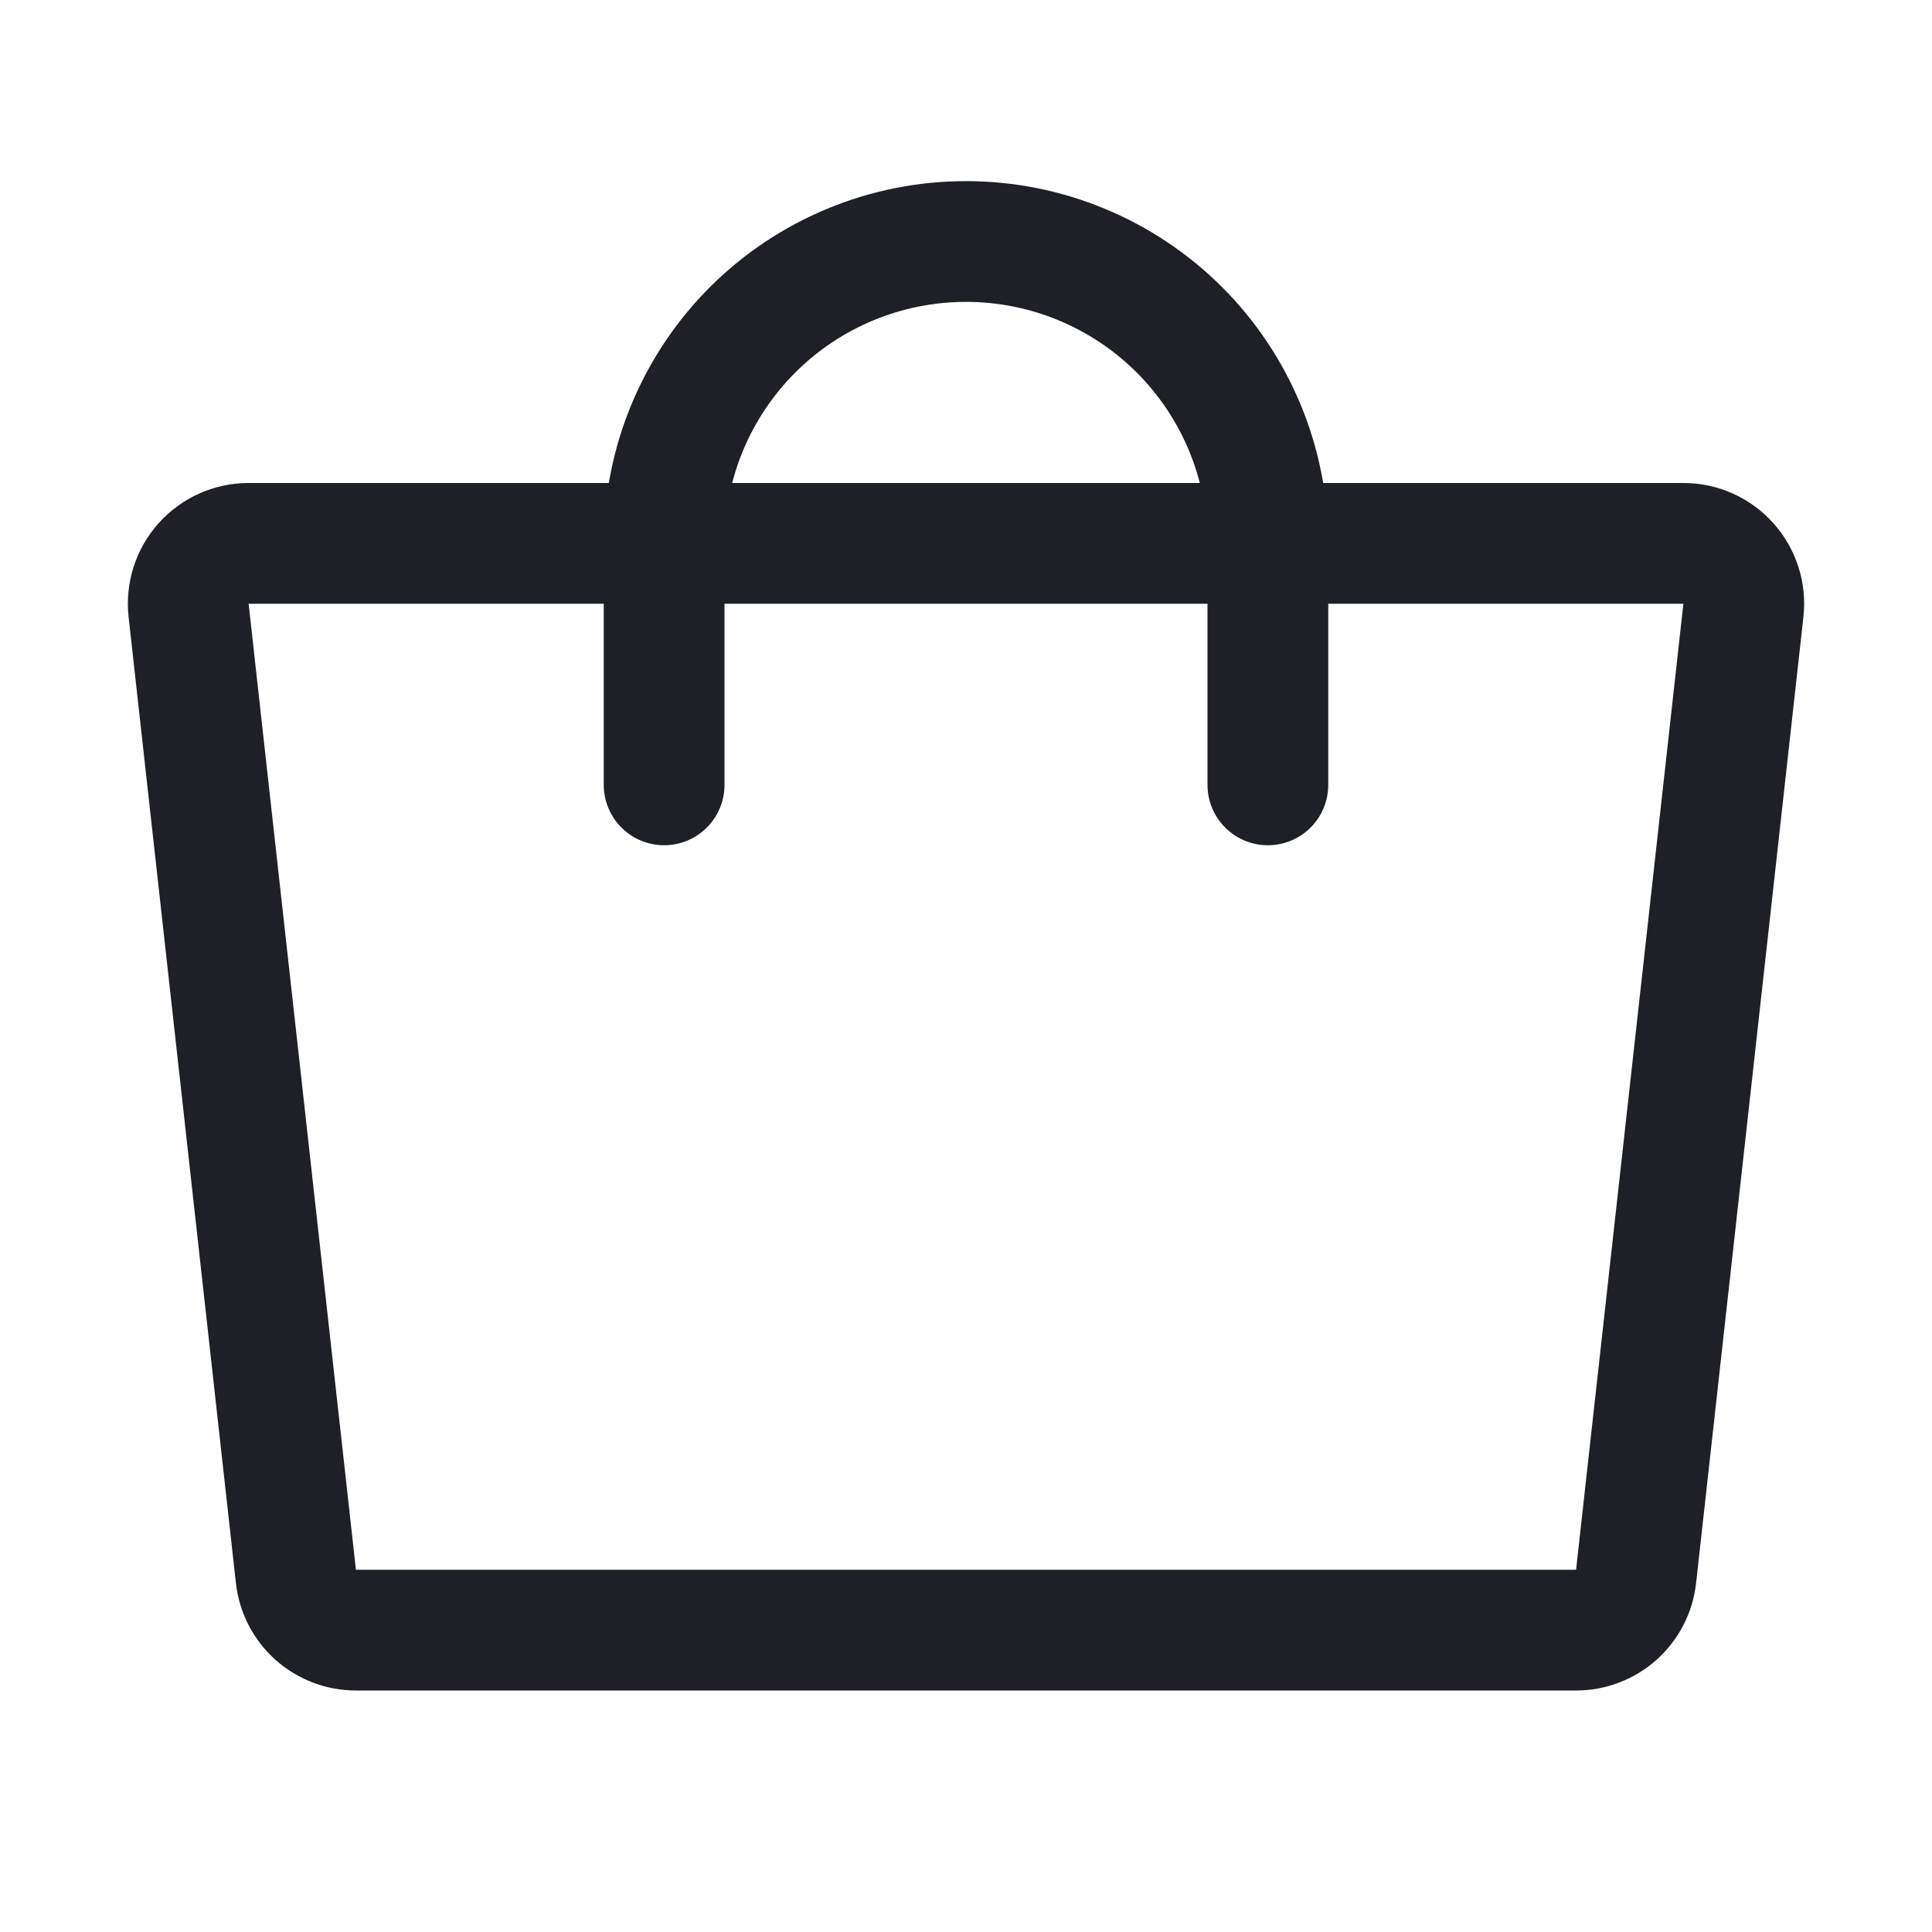
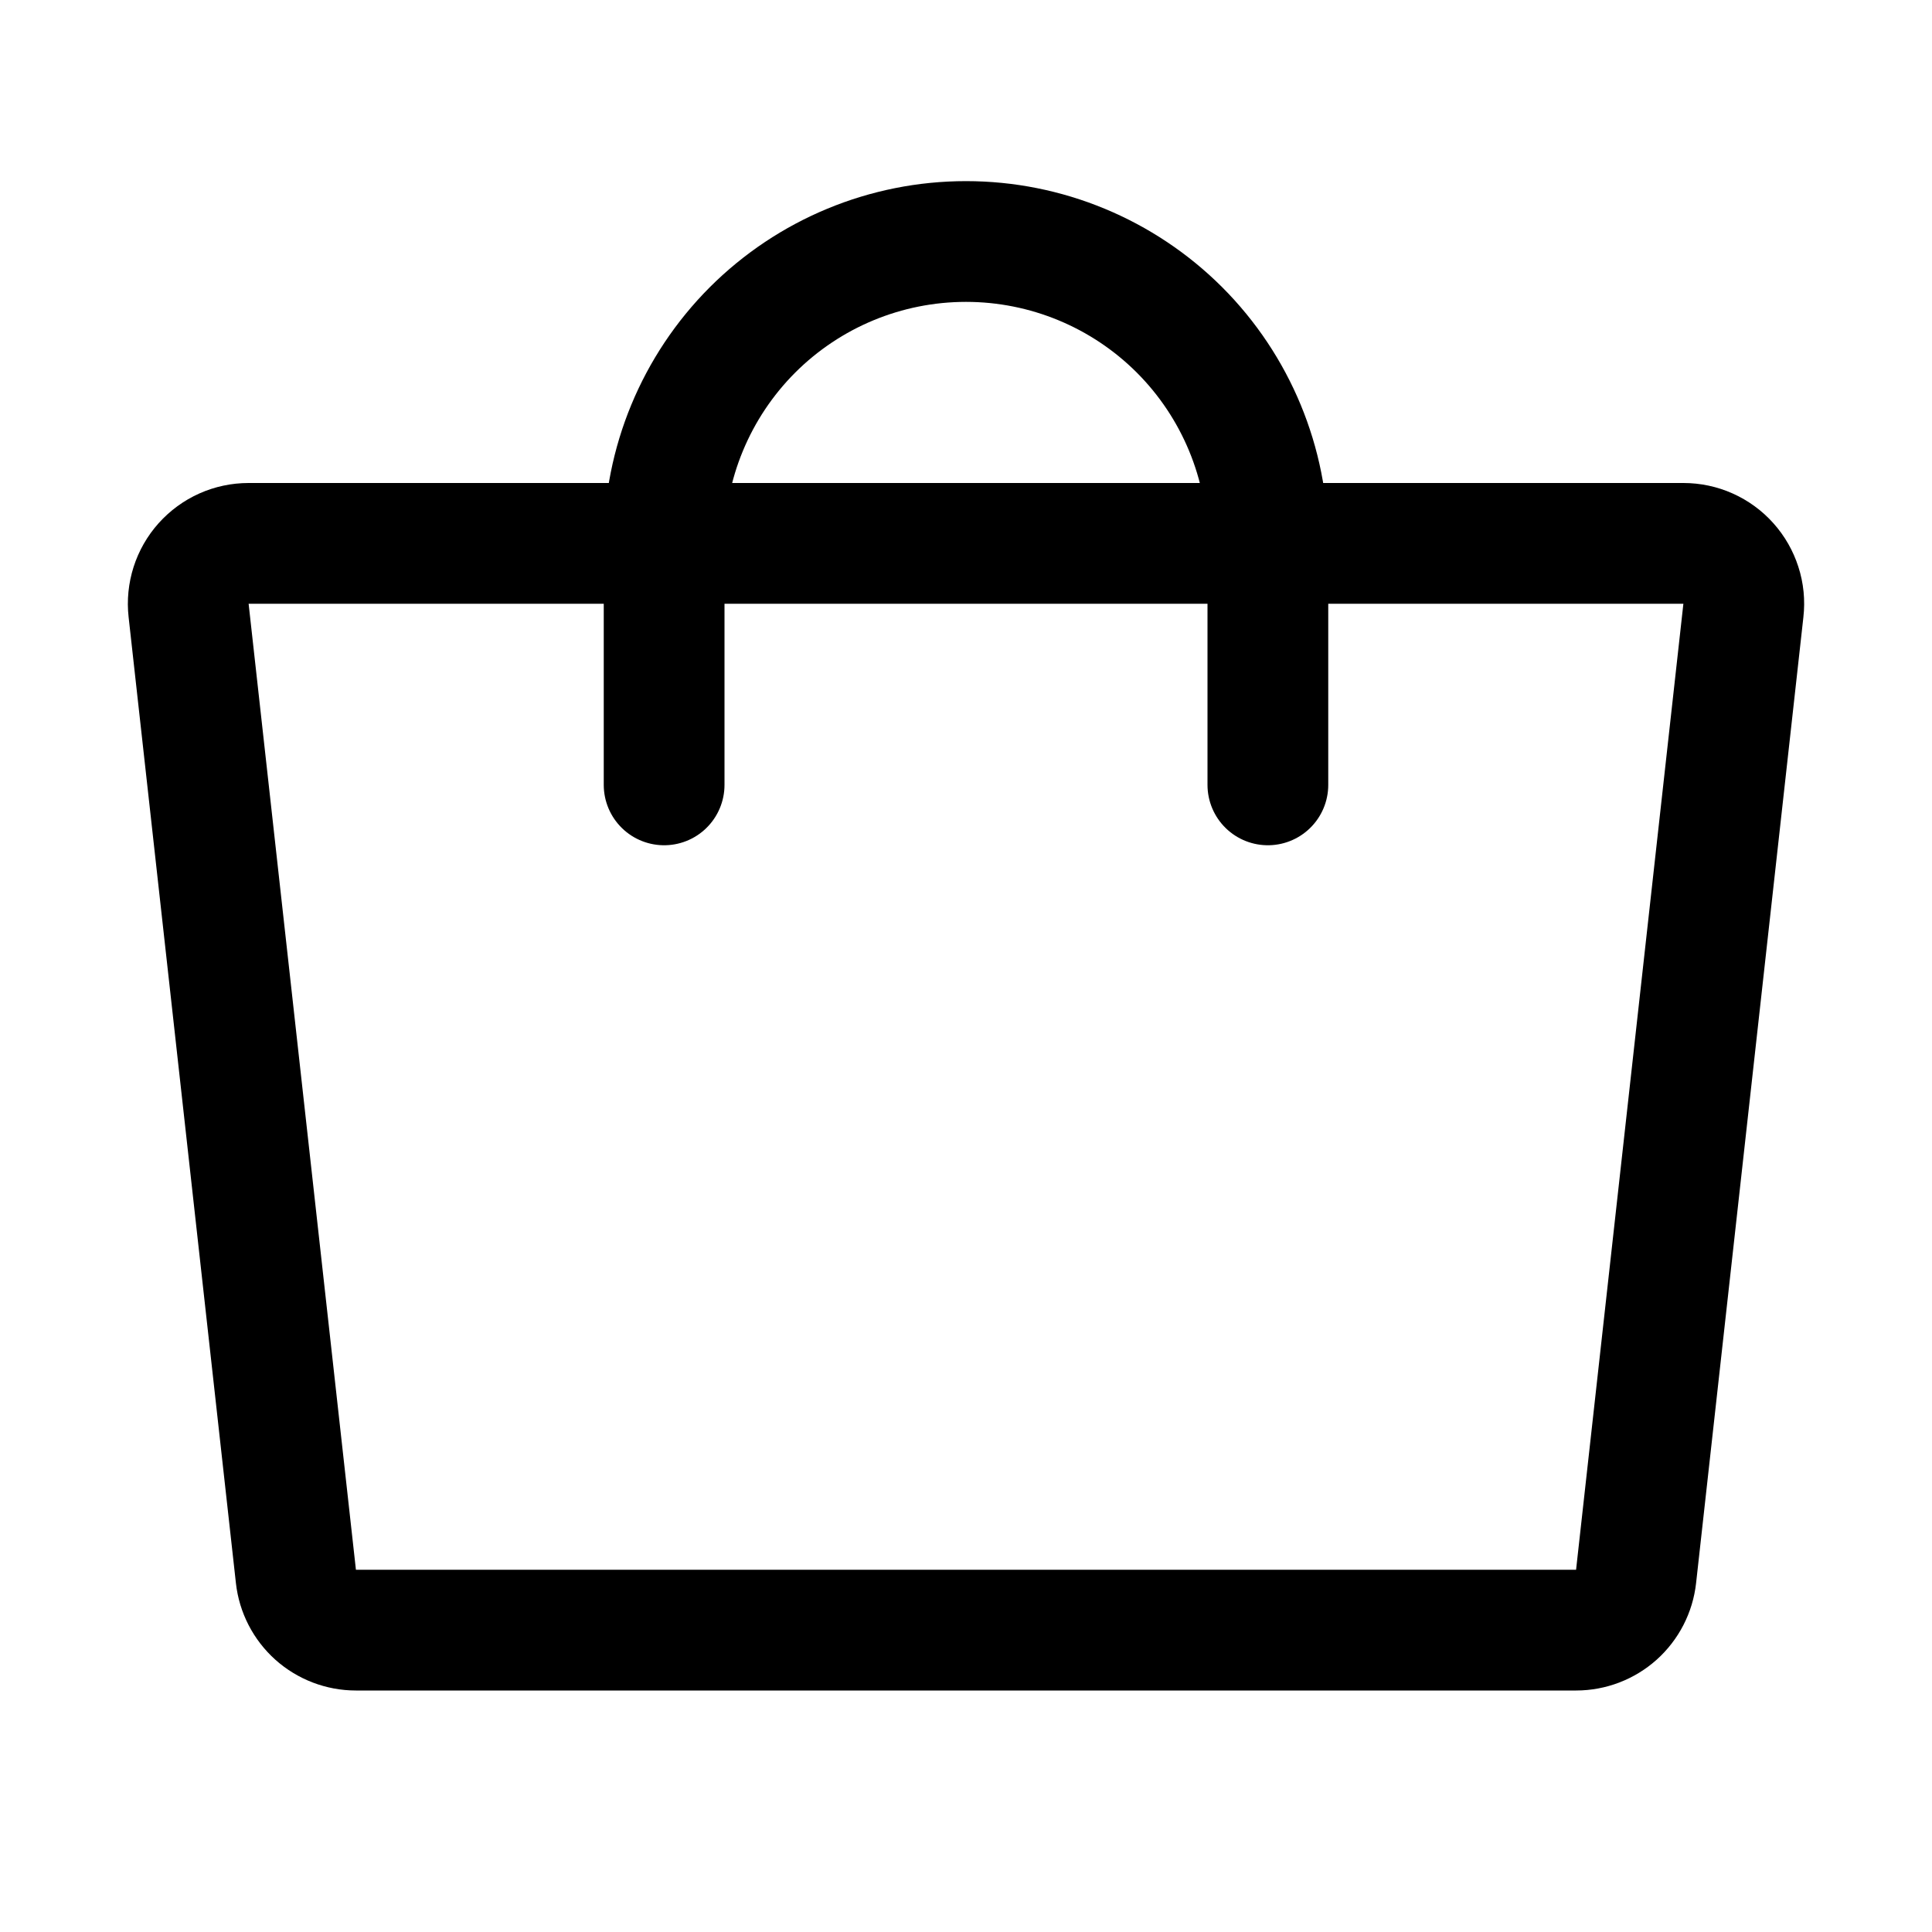
<svg xmlns="http://www.w3.org/2000/svg" width="24" height="24" viewBox="0 0 24 24" fill="none">
-   <path d="M19.579 20.25H4.421C4.237 20.25 4.059 20.182 3.921 20.059C3.784 19.936 3.696 19.766 3.676 19.583L2.343 7.583C2.331 7.478 2.342 7.372 2.374 7.271C2.406 7.171 2.459 7.078 2.529 7C2.6 6.921 2.686 6.858 2.782 6.815C2.878 6.772 2.983 6.75 3.088 6.75H20.912C21.018 6.75 21.122 6.772 21.218 6.815C21.314 6.858 21.401 6.921 21.471 7C21.541 7.078 21.594 7.171 21.626 7.271C21.659 7.372 21.669 7.478 21.657 7.583L20.324 19.583C20.304 19.766 20.216 19.936 20.079 20.059C19.941 20.182 19.763 20.25 19.579 20.25Z" stroke="#1D2026" stroke-width="1.5" stroke-linecap="round" stroke-linejoin="round" />
-   <path d="M8.25 9.75V6.75C8.25 5.755 8.645 4.802 9.348 4.098C10.052 3.395 11.005 3 12 3C12.995 3 13.948 3.395 14.652 4.098C15.355 4.802 15.75 5.755 15.75 6.75V9.75" stroke="#1D2026" stroke-width="1.5" stroke-linecap="round" stroke-linejoin="round" />
+   <path d="M19.579 20.25H4.421C4.237 20.25 4.059 20.182 3.921 20.059C3.784 19.936 3.696 19.766 3.676 19.583L2.343 7.583C2.331 7.478 2.342 7.372 2.374 7.271C2.406 7.171 2.459 7.078 2.529 7C2.6 6.921 2.686 6.858 2.782 6.815C2.878 6.772 2.983 6.75 3.088 6.75H20.912C21.018 6.75 21.122 6.772 21.218 6.815C21.314 6.858 21.401 6.921 21.471 7C21.541 7.078 21.594 7.171 21.626 7.271C21.659 7.372 21.669 7.478 21.657 7.583L20.324 19.583C20.304 19.766 20.216 19.936 20.079 20.059C19.941 20.182 19.763 20.25 19.579 20.25Z" stroke="currentColor" stroke-width="1.5" stroke-linecap="round" stroke-linejoin="round" />
+   <path d="M8.25 9.75V6.75C8.25 5.755 8.645 4.802 9.348 4.098C10.052 3.395 11.005 3 12 3C12.995 3 13.948 3.395 14.652 4.098C15.355 4.802 15.75 5.755 15.75 6.75V9.75" stroke="currentColor" stroke-width="1.5" stroke-linecap="round" stroke-linejoin="round" />
</svg>
